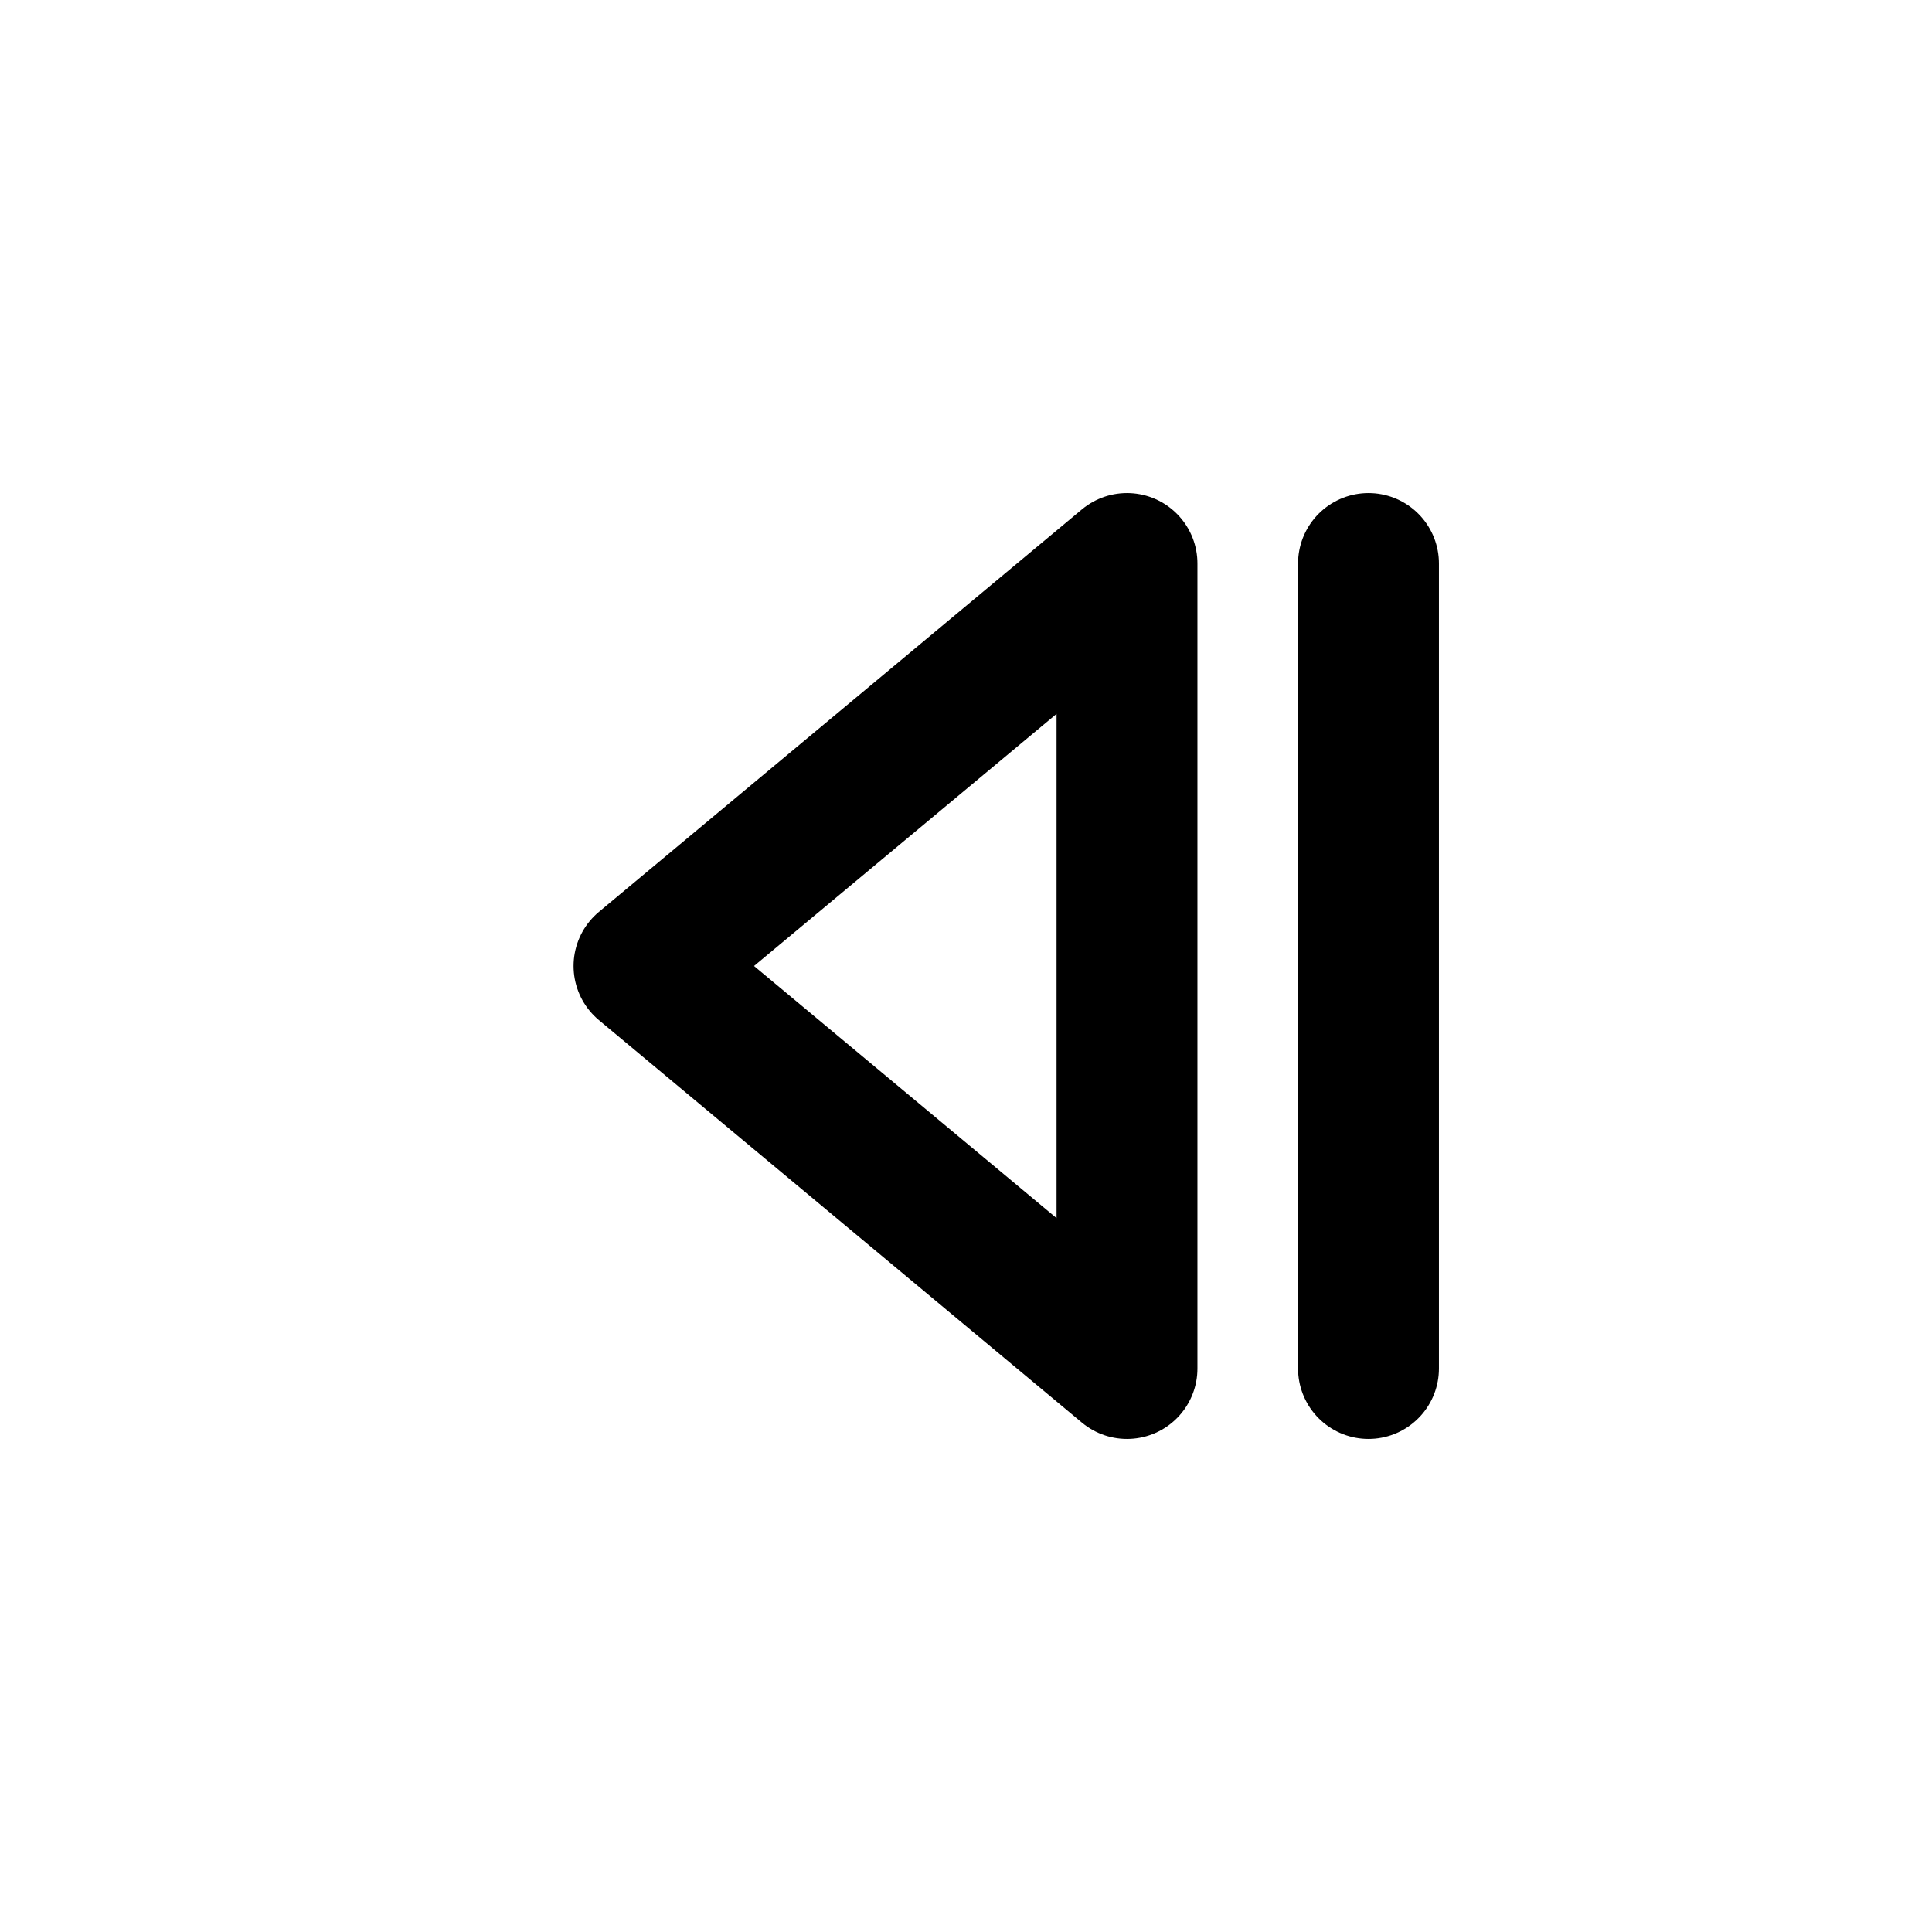
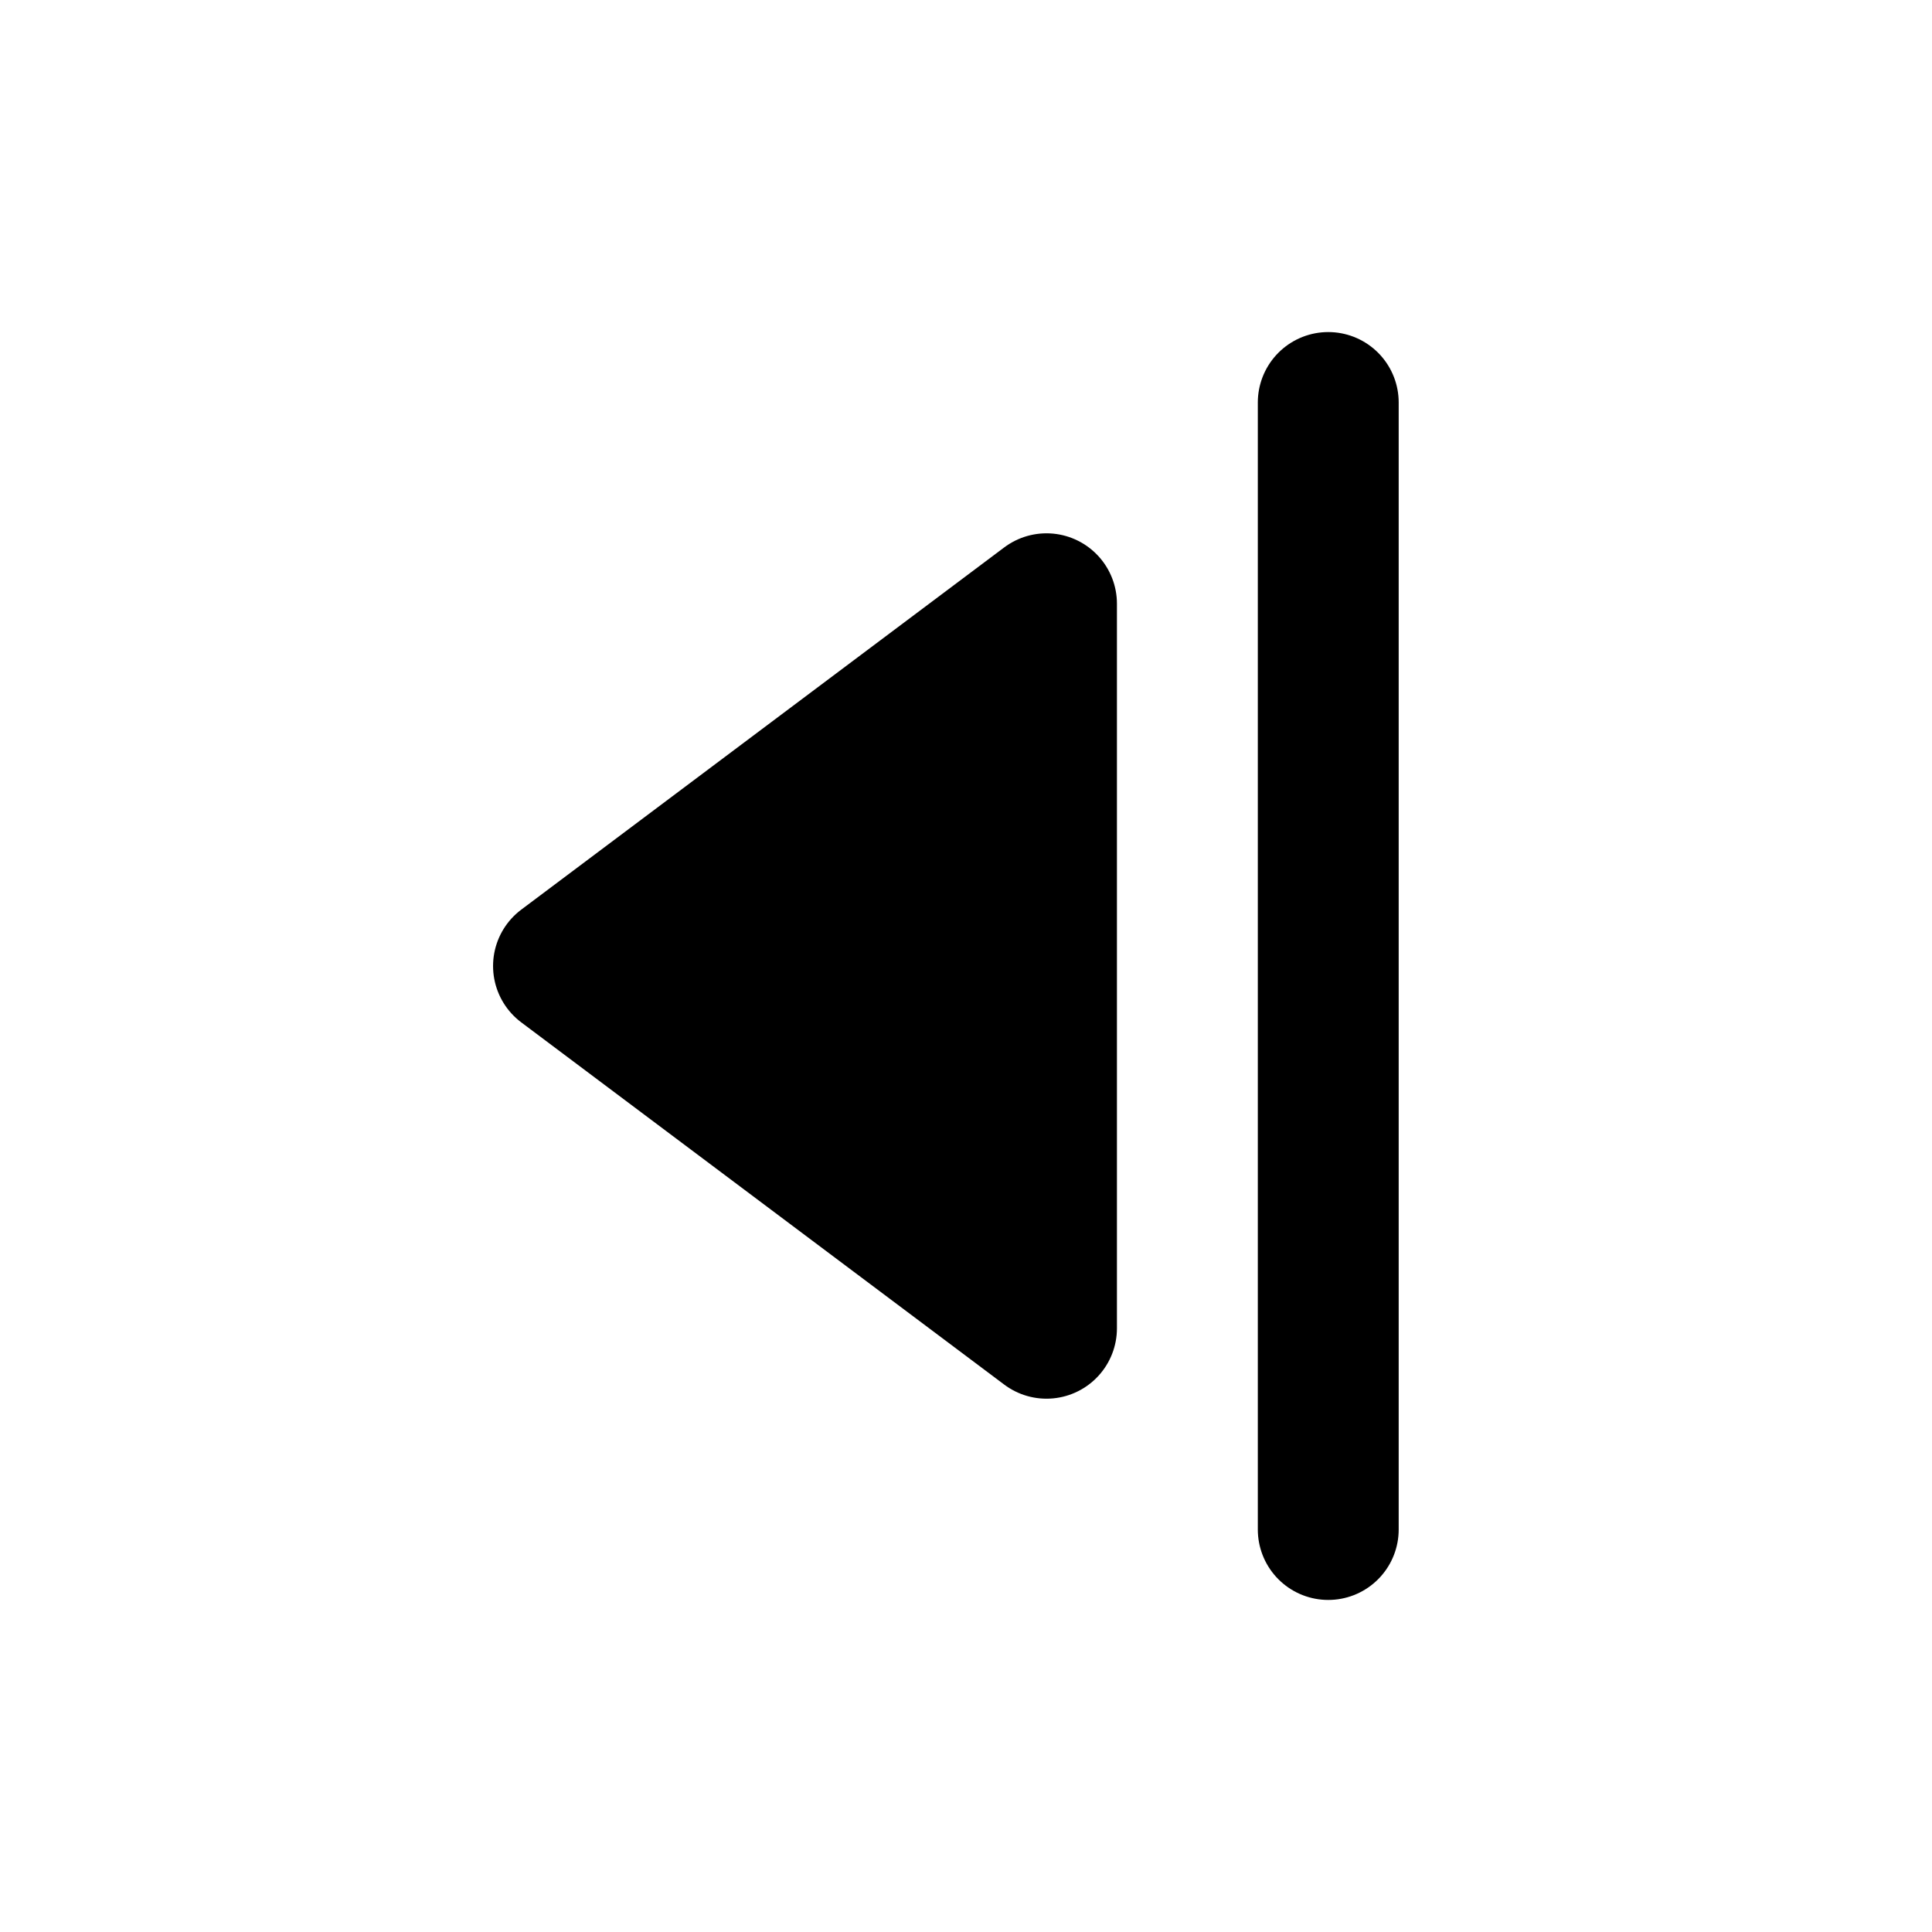
<svg xmlns="http://www.w3.org/2000/svg" width="24" height="24" viewBox="0 0 24 24" fill="none" stroke="currentColor" stroke-width="1.75" stroke-linecap="round" stroke-linejoin="round">
-   <path d="M14 7v10l-6-5z" />
-   <path d="M17 7v10" />
+   <path d="M16.5 5v14" />
+   <path d="M13 7.5 7 12l6 4.5Z" fill="currentColor" />
</svg>
